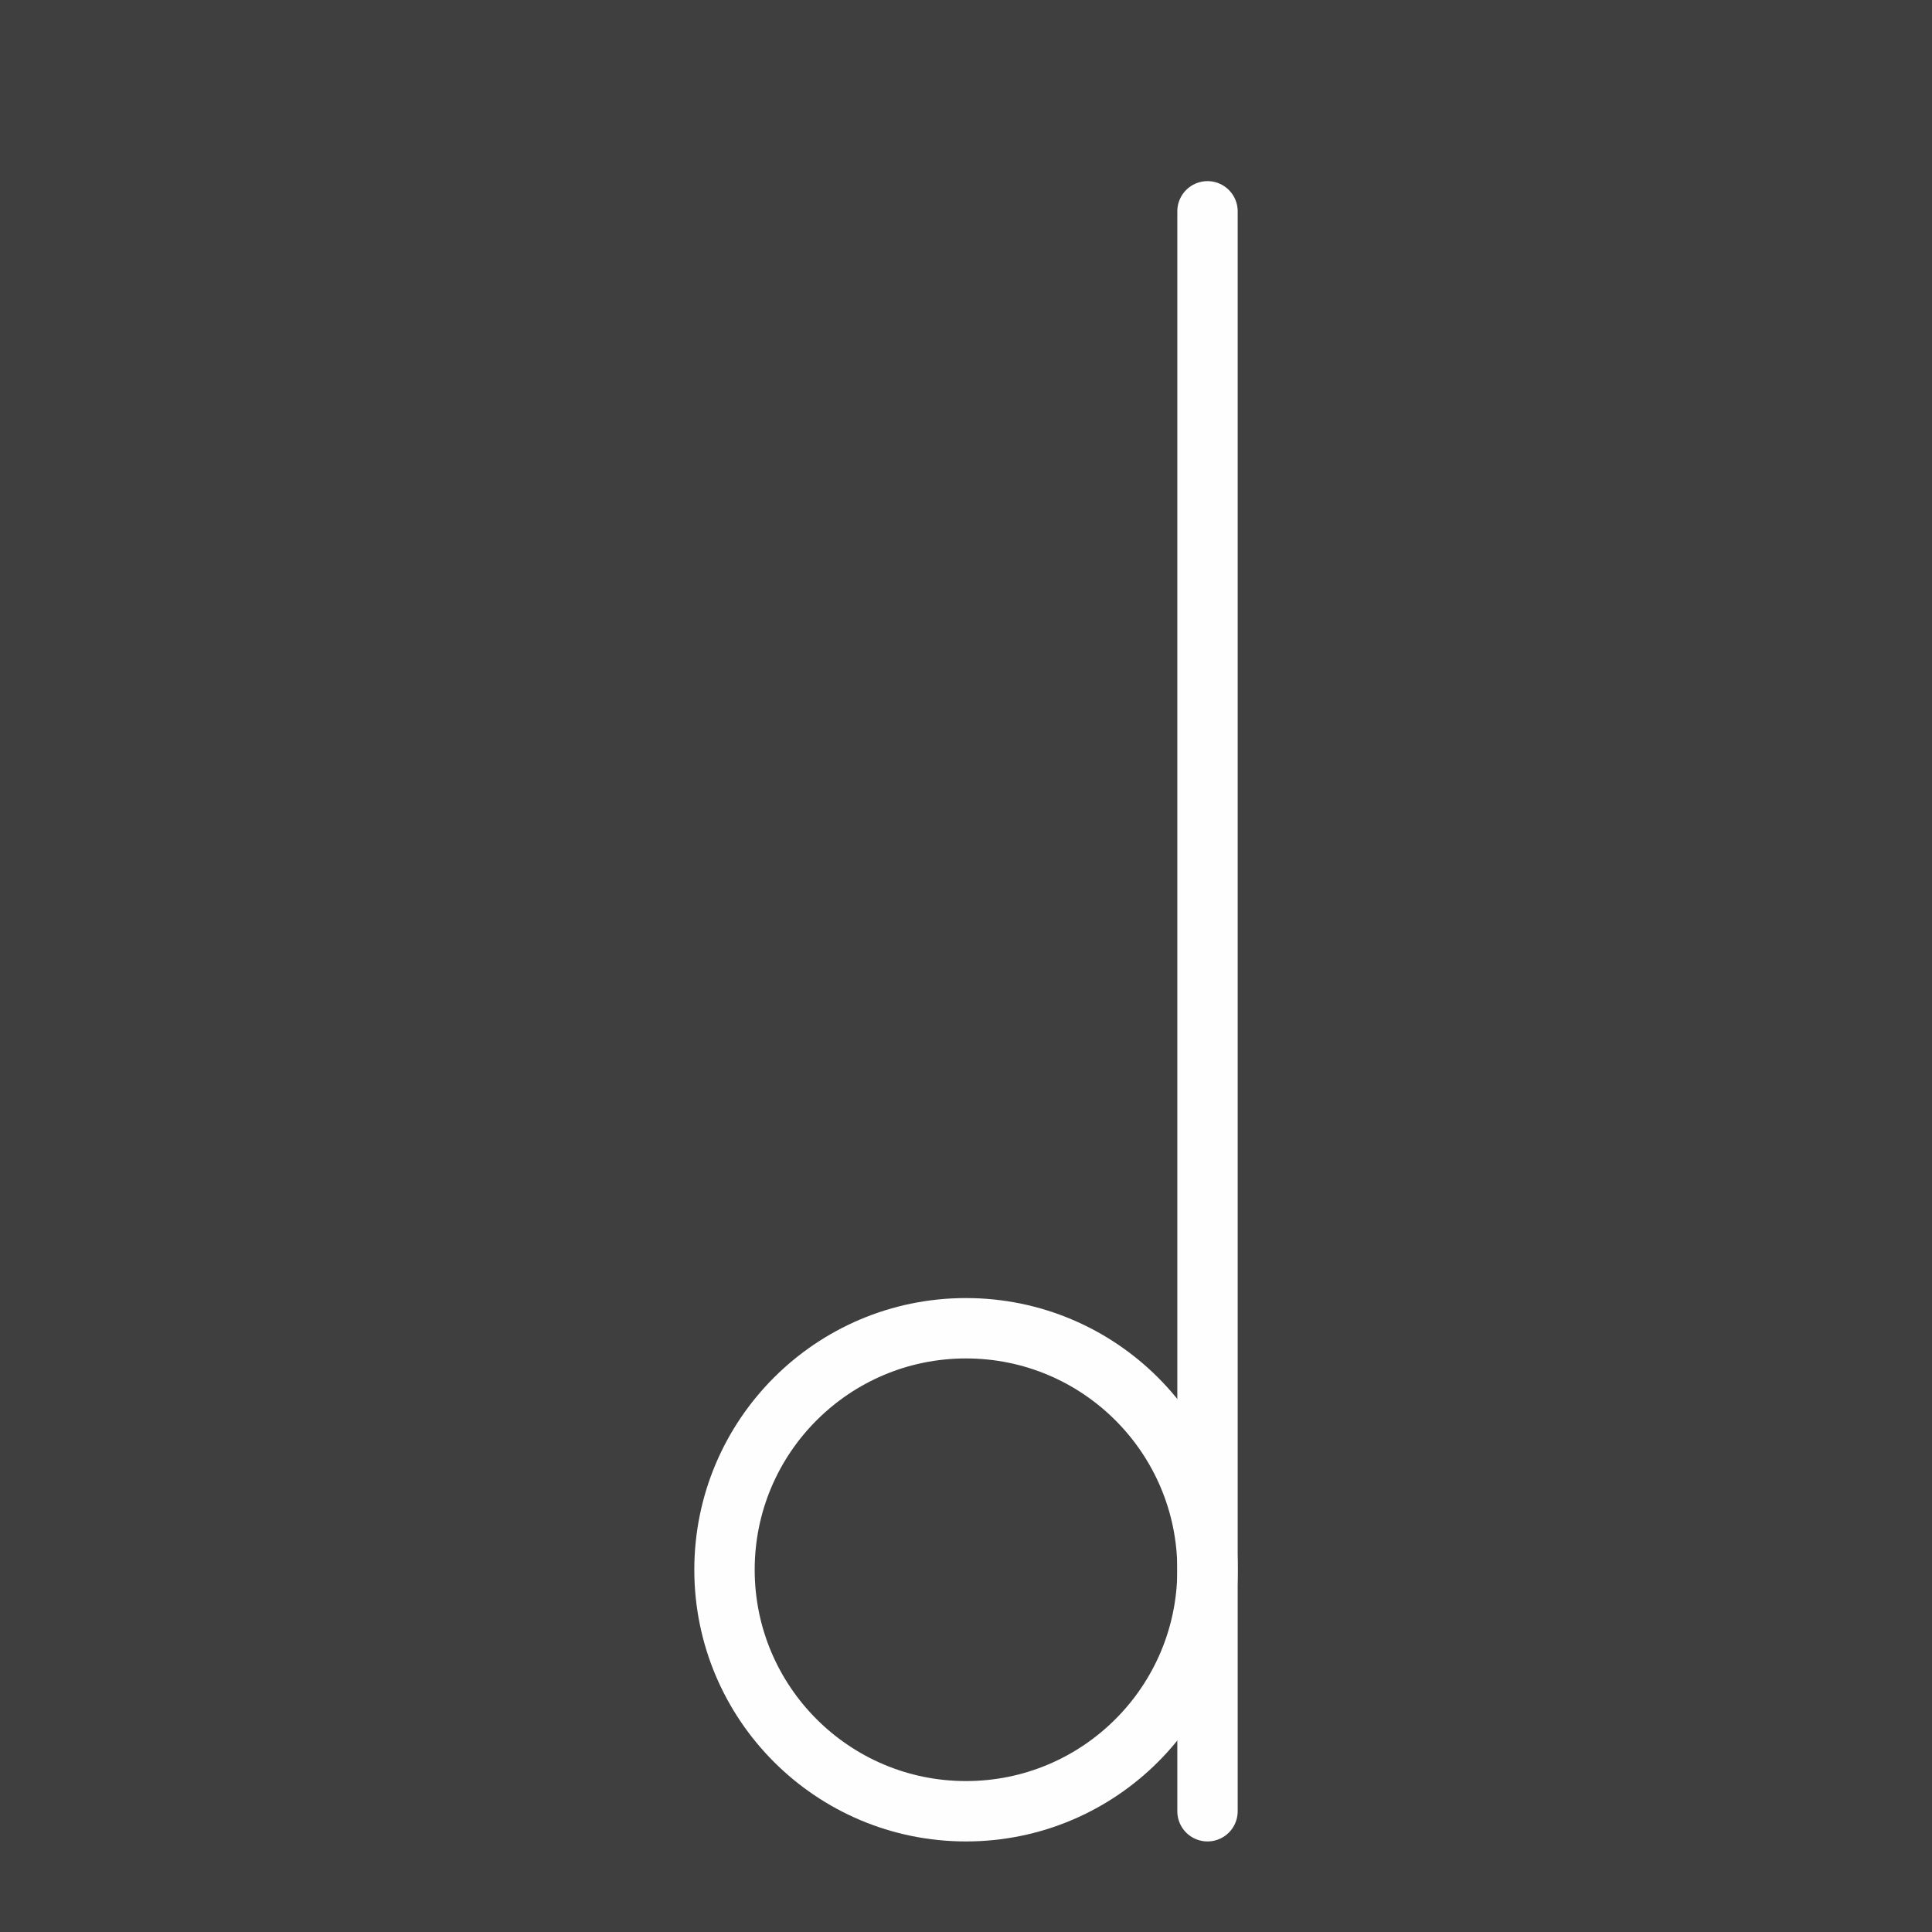
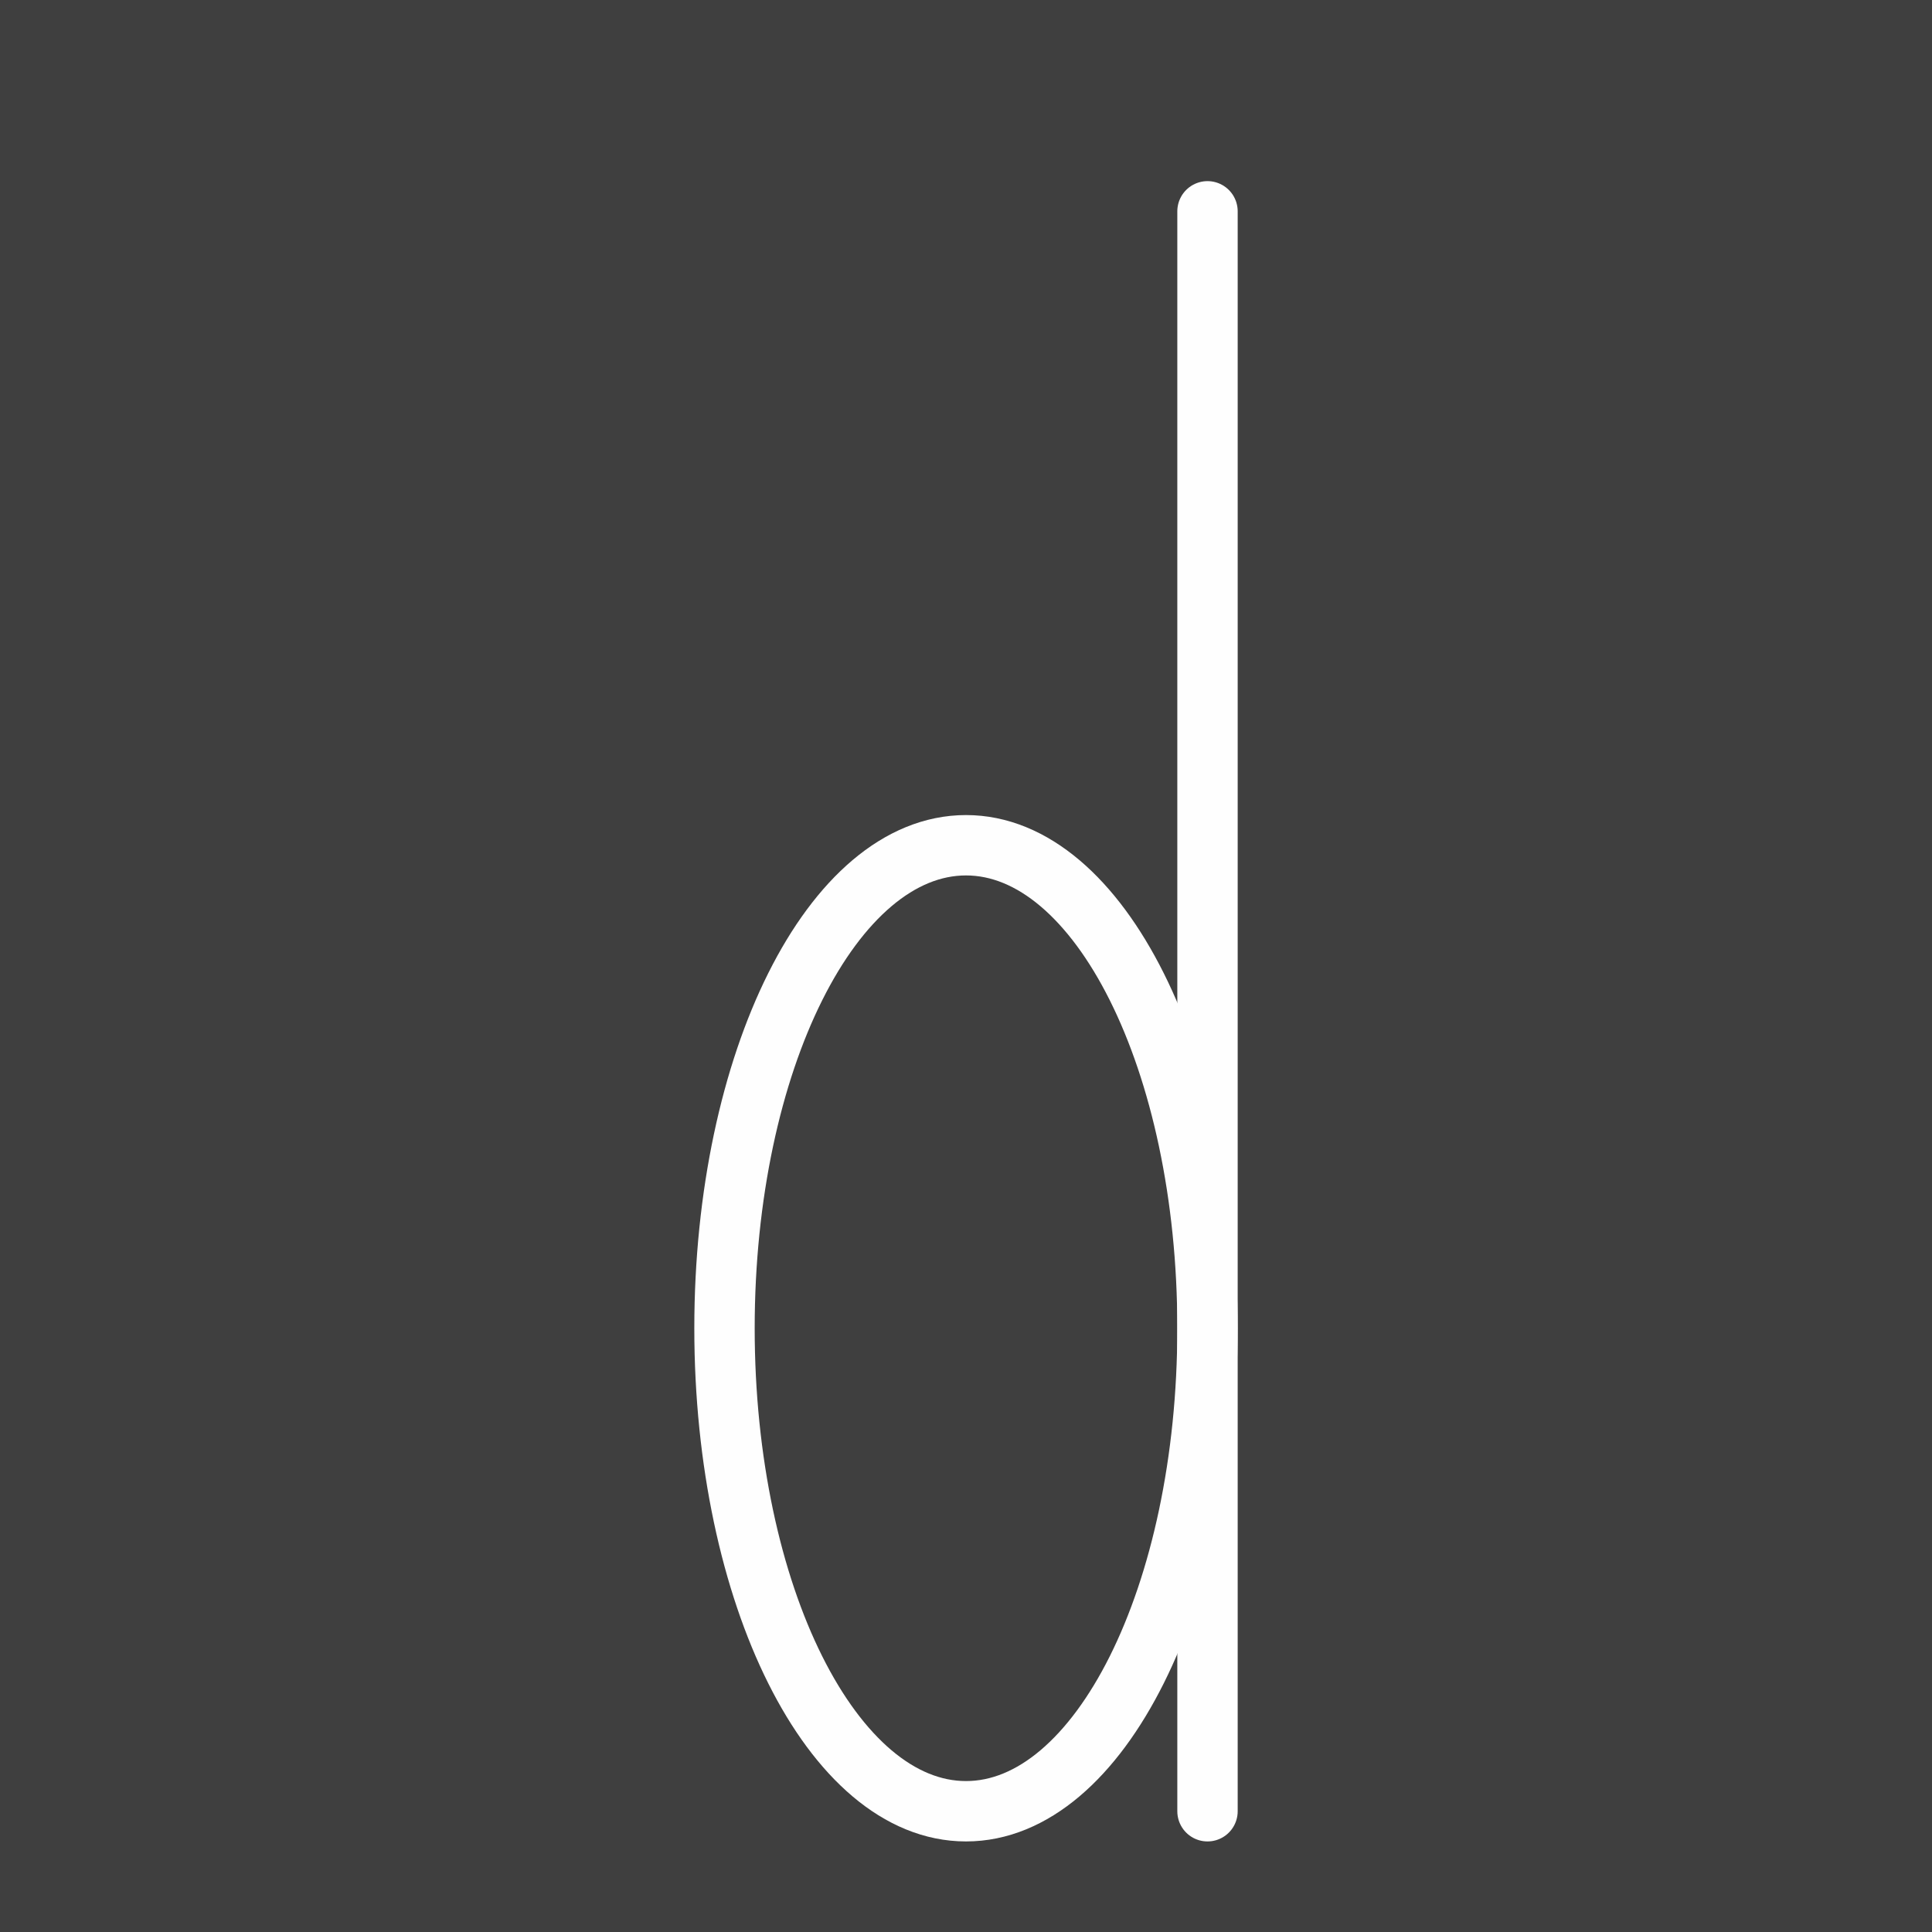
<svg xmlns="http://www.w3.org/2000/svg" width="64" height="64" viewBox="0 0 64 64">
  <rect width="64" height="64" fill="#3f3f3f" />
  <g id="letter-d-lower" stroke="#fefefe" stroke-width="2" fill="none" stroke-linecap="round" stroke-linejoin="round" transform="translate(0, 0)">
-     <circle cx="32" cy="52" r="8" />
+     <ellipse cx="32" cy="44" rx="8" ry="16" />
    <path d="             M32,32 m8,-25             l0,53             " />
  </g>
</svg>
